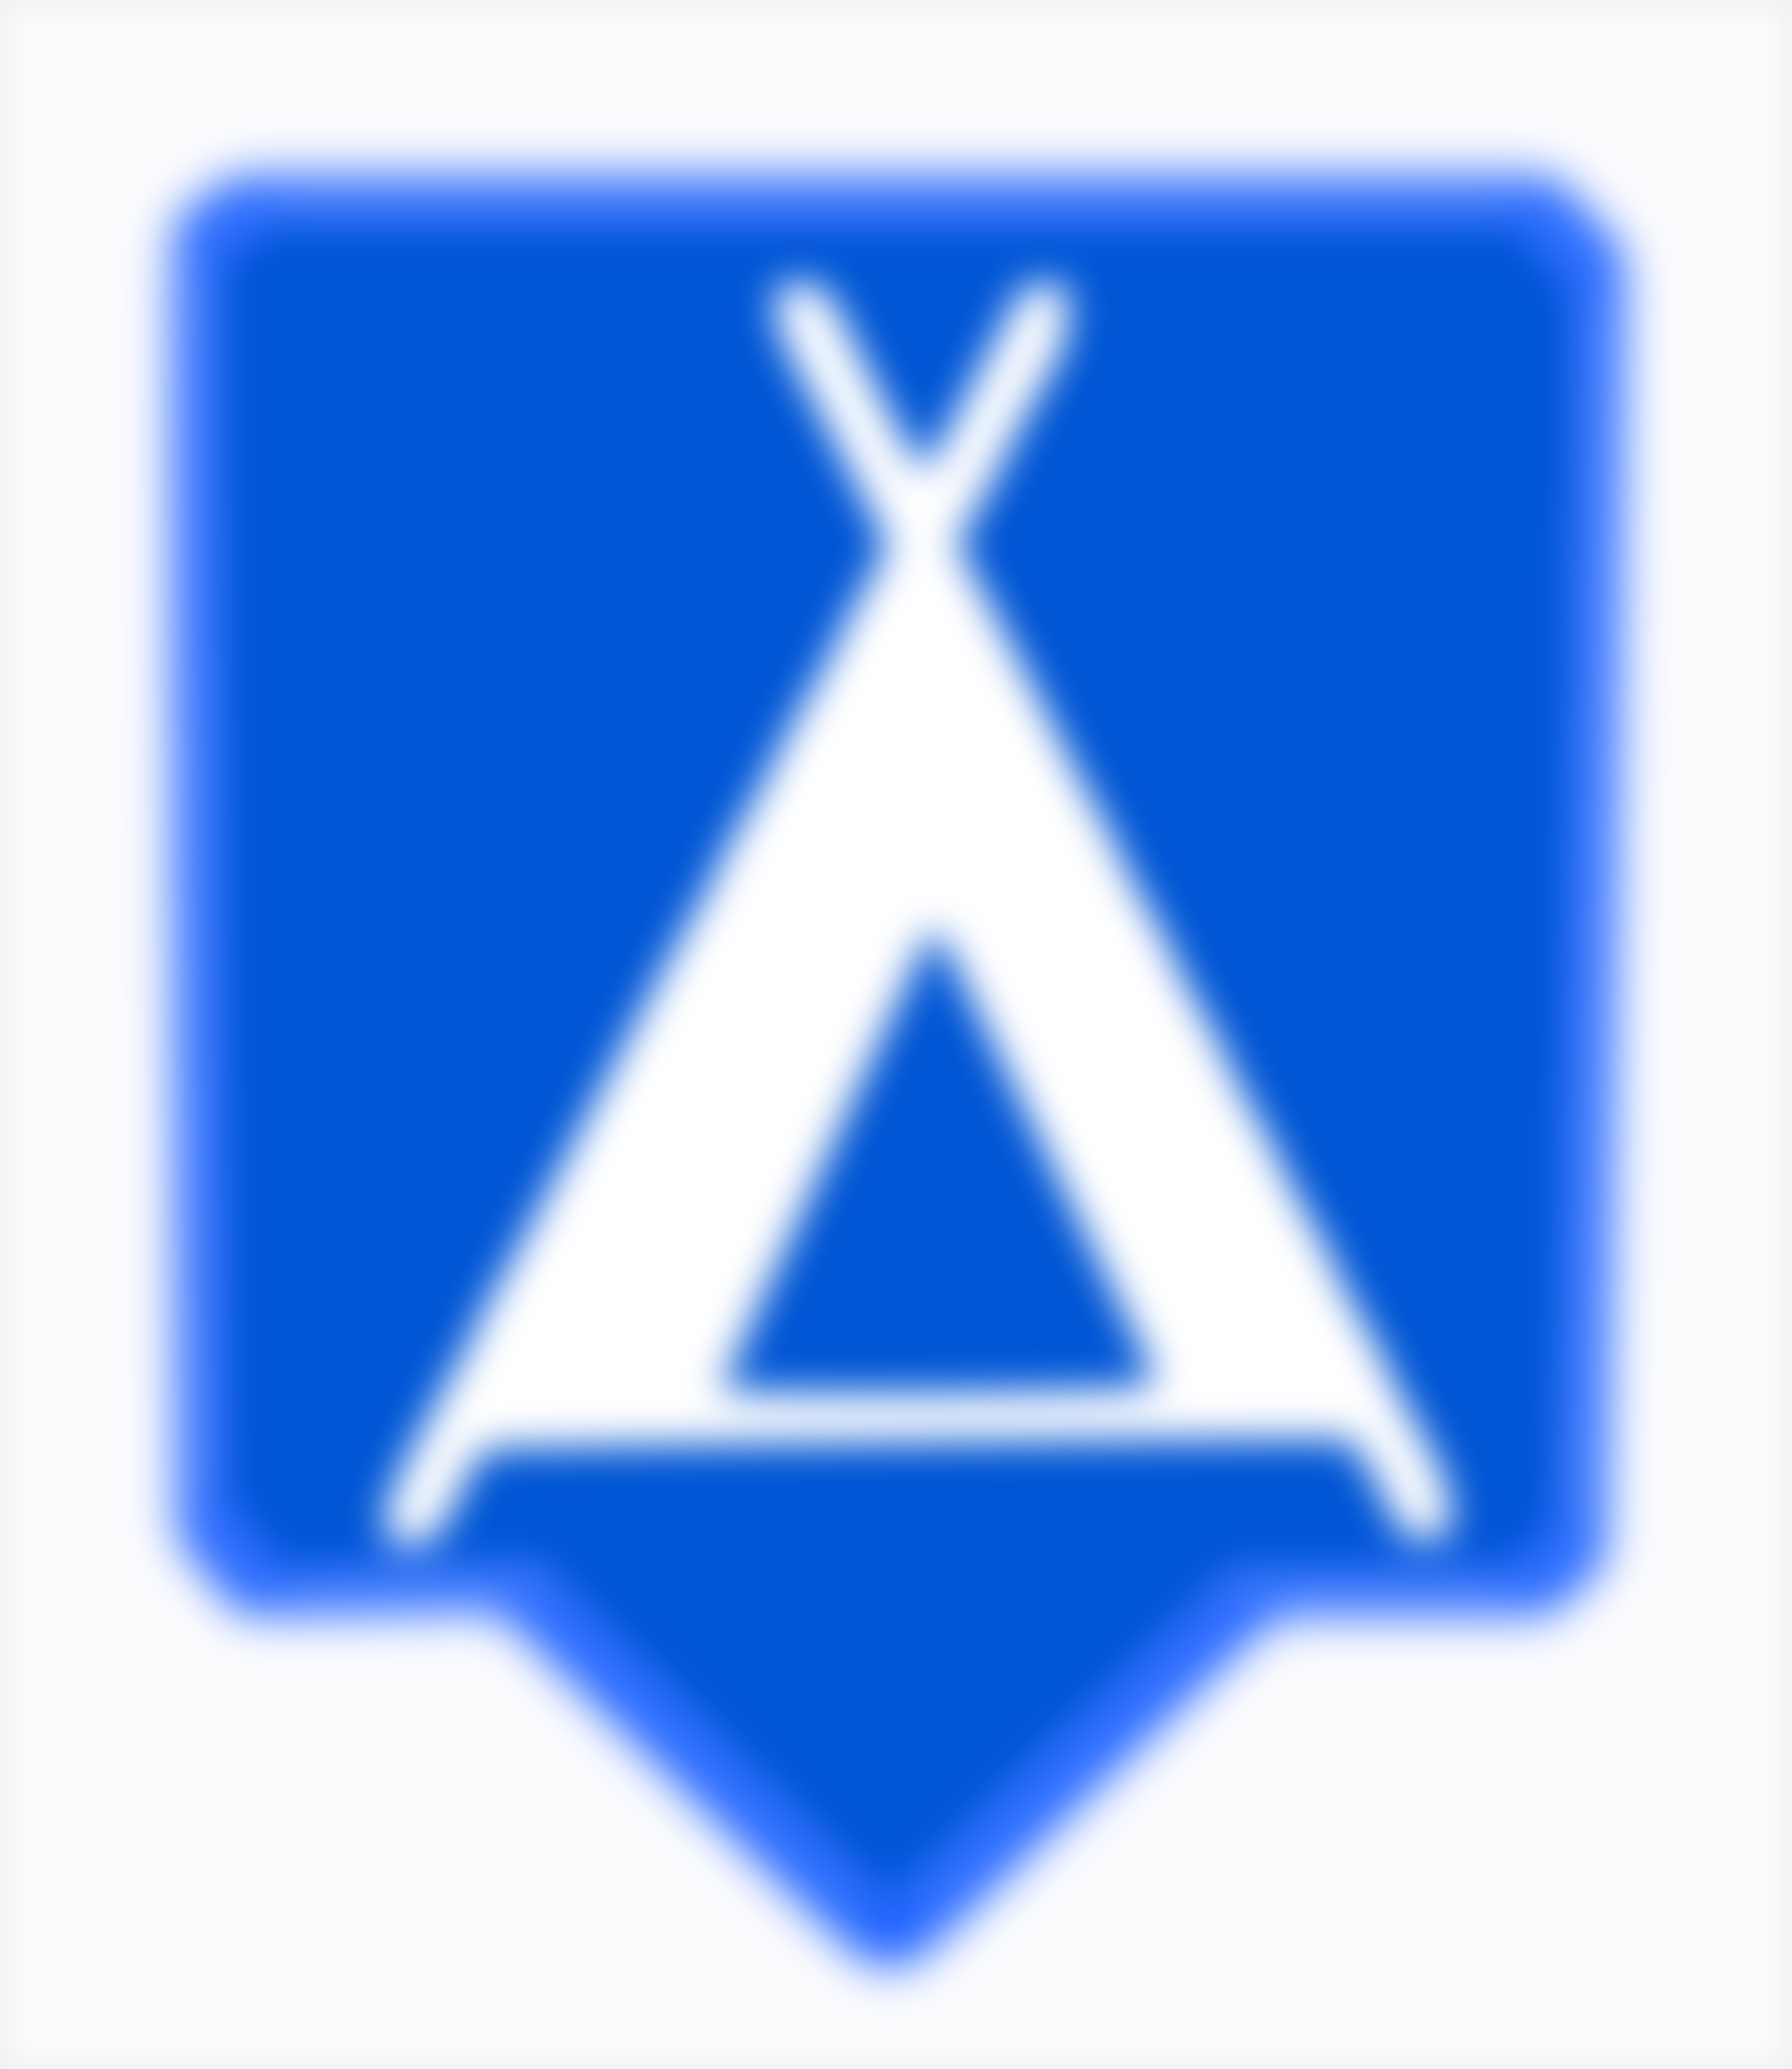
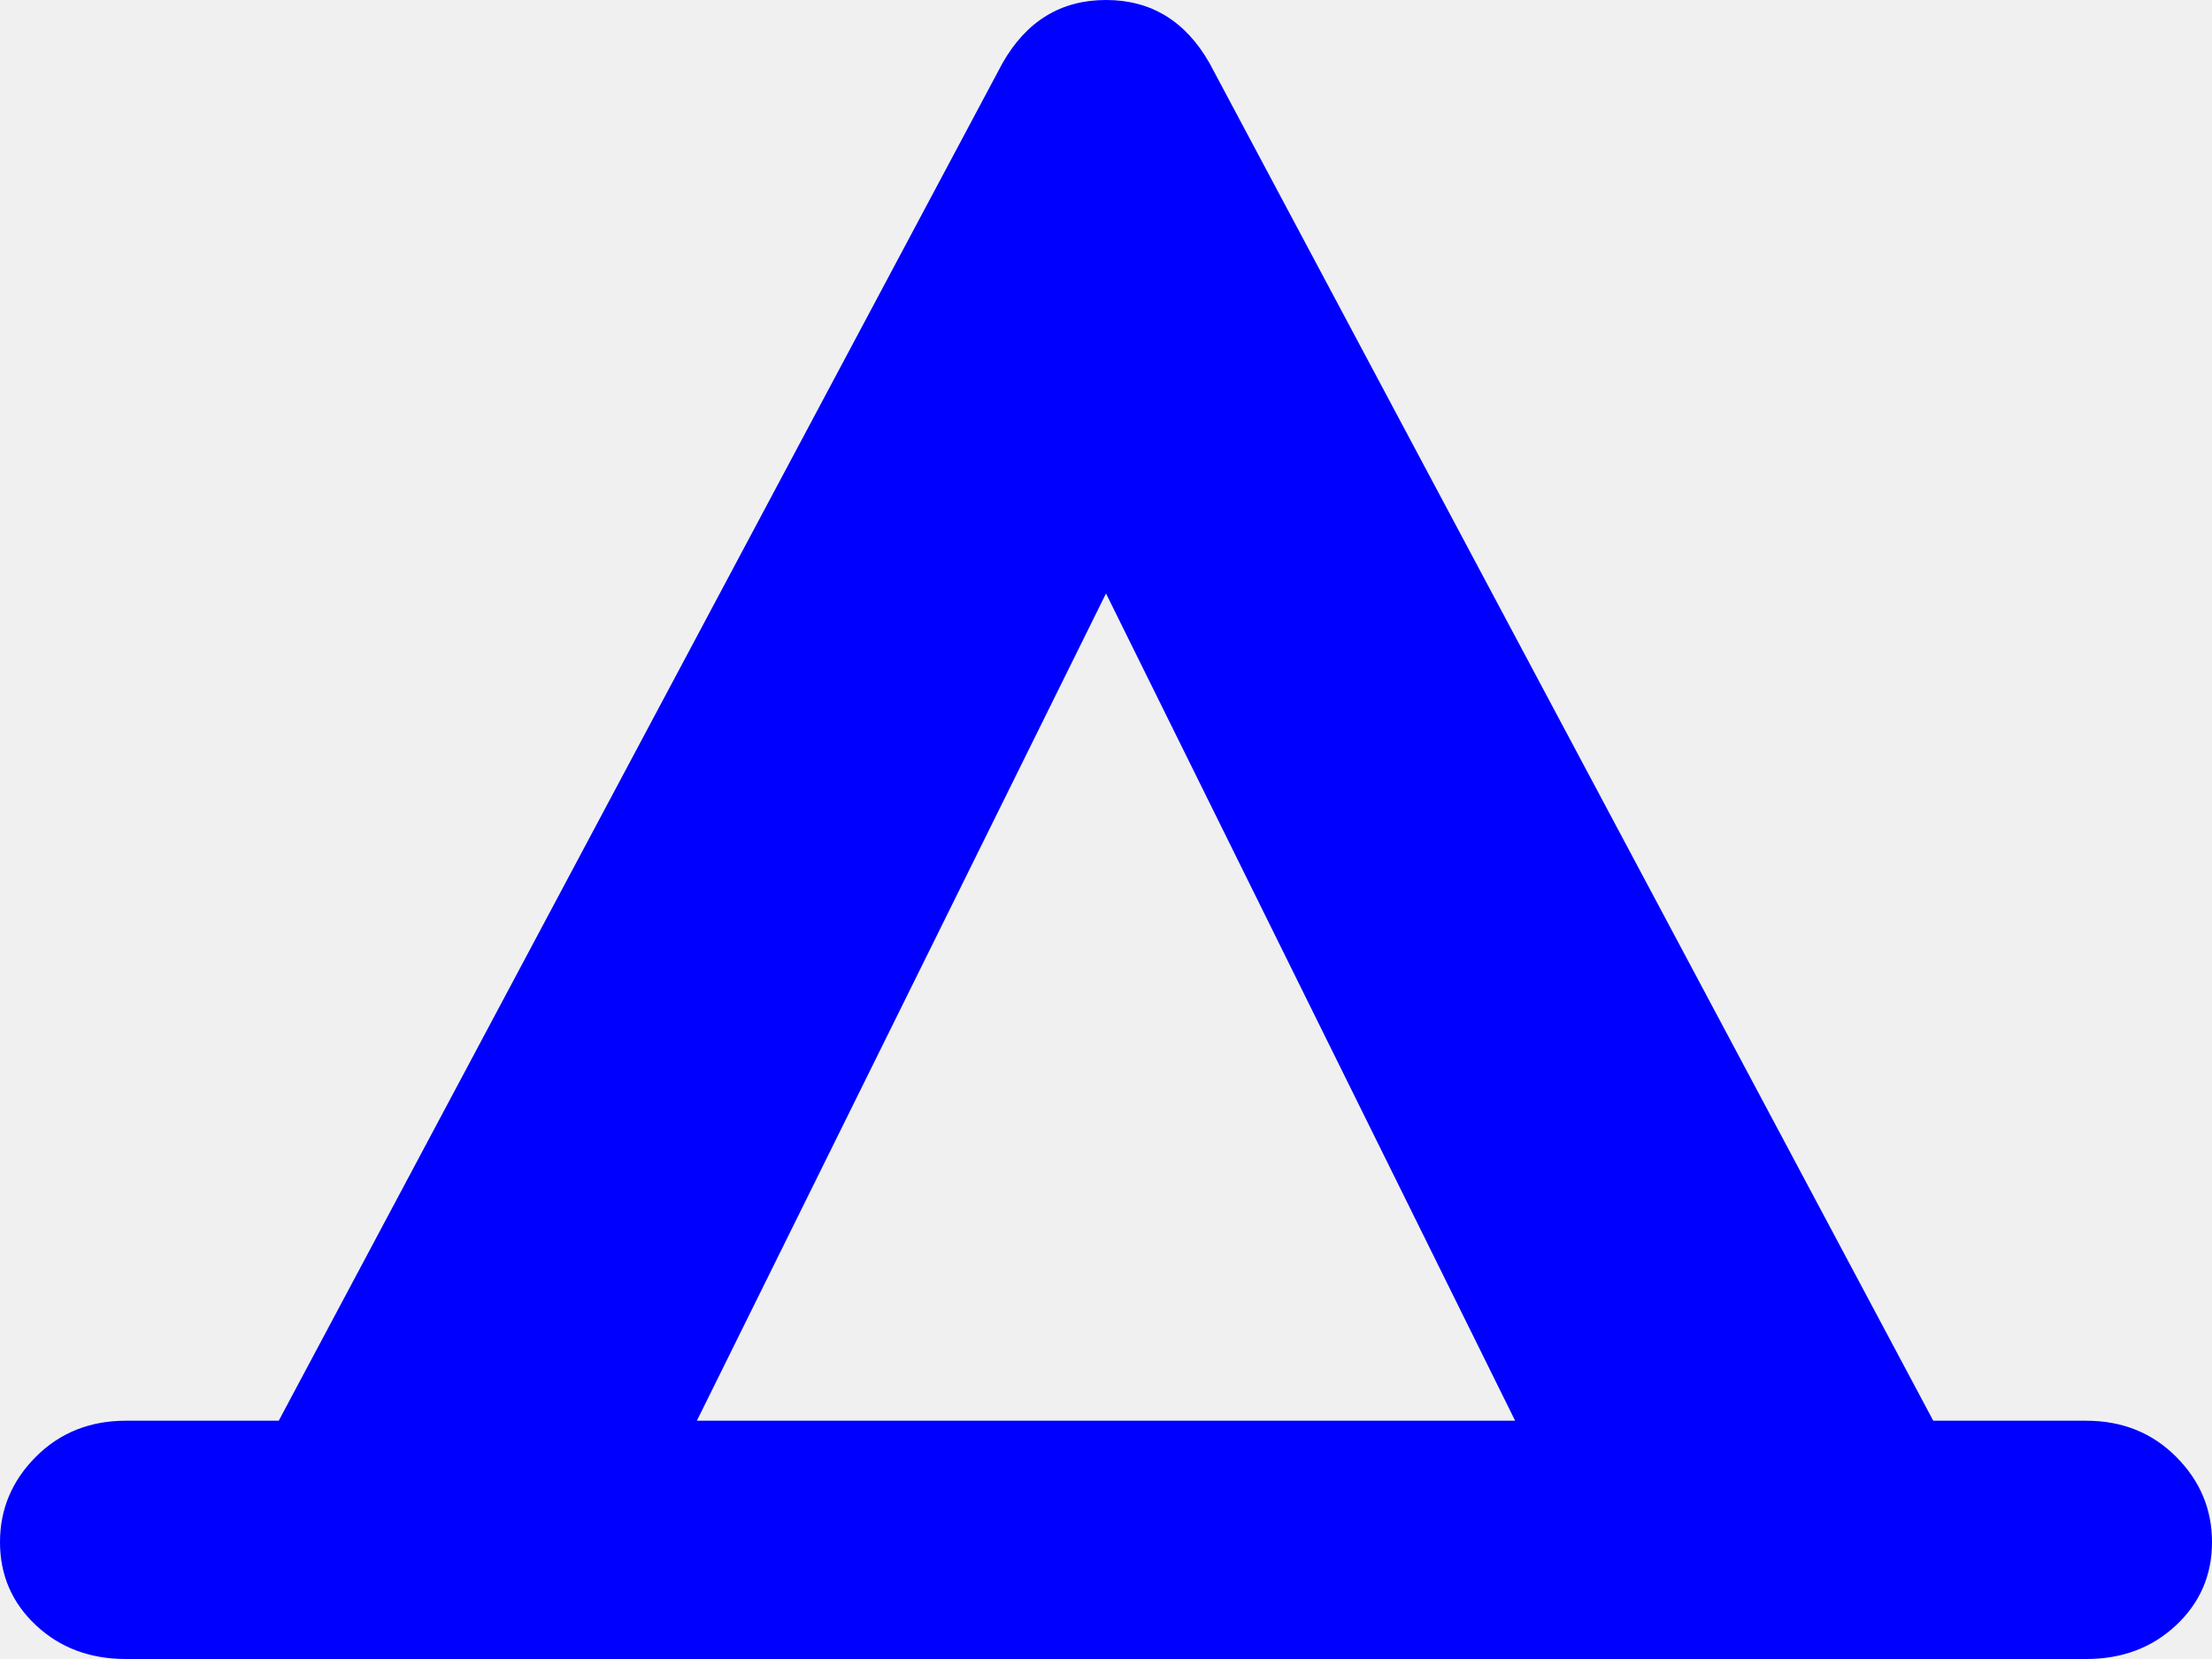
- <svg xmlns="http://www.w3.org/2000/svg" viewBox="0 0 500 577.5" height="577.5" width="500" version="1.1" id="svg3391">
-   <defs id="defs3395">
-     <filter height="1.045" y="-0.022" width="1.052" x="-0.026" id="filter6053" style="color-interpolation-filters:sRGB">
-       <feGaussianBlur id="feGaussianBlur6055" stdDeviation="5.388" />
-     </filter>
-     <filter height="1.043" y="-0.022" width="1.054" x="-0.027" id="filter6061" style="color-interpolation-filters:sRGB">
-       <feGaussianBlur id="feGaussianBlur6063" stdDeviation="4.509" />
-     </filter>
-   </defs>
-   <g style="filter:url(#filter6053)" id="g3415">
-     <path id="path3409" d="m -4.0522876e-6,288.75 0,-288.75 250,0 250,0 L 500,288.75 l 0,288.75 -250,0 -250,0 0,-288.75 z" style="fill:#fcfcfe" />
-     <path id="path3407" d="m 235,541.108 c -9.01,-8.452 -60.372,-57.975 -81.848,-78.917 l -13.777,-13.434 -36.25,0.778 -36.25,0.778 -4.634,-6.094 C 59.692,440.867 55.957,436.156 53.941,433.75 L 50.276,429.375 49.826,245.646 49.375,61.917 57.26,55.958 65.144,50 l 184.119,0 184.119,0 9.559,10.207 9.559,10.207 -0.002,8.855 c -0.002,4.871 -1.12,87.043 -2.485,182.605 l -2.482,173.75 -7.549,7.188 -7.549,7.188 -38.157,0 -38.157,0 -9.622,9.048 c -8.489,7.982 -28.391,27.21 -52.09,50.327 -40.923,39.916 -40.292,39.376 -45.973,39.365 -4.771,-0.009 -6.133,-0.782 -13.434,-7.632 z" style="fill:#0055d4" />
-     <path id="path3405" d="m 208.558,514.688 c -19.44,-18.734 -42.79,-41.278 -51.888,-50.096 l -16.543,-16.034 -34.857,0.899 c -20.008,0.516 -35.685,0.424 -36.8,-0.216 -1.853,-1.064 -9.824,-10.423 -15.505,-18.205 L 50.307,427.393 49.374,247.028 C 48.66,109.008 48.788,66.015 49.92,63.899 50.734,62.379 54.803,58.629 58.962,55.567 L 66.525,50 l 182.822,0 182.822,0 9.504,9.948 c 5.227,5.471 9.83,11.248 10.229,12.838 1.191,4.745 -4.33,359.745 -5.632,362.179 -0.648,1.211 -4.338,5.089 -8.199,8.619 L 431.049,450 l -38.055,0 -38.055,0 -19.265,18.438 c -10.596,10.141 -33.621,32.359 -51.167,49.375 -29.263,28.378 -32.262,30.938 -36.252,30.938 -3.995,0 -7.231,-2.776 -39.695,-34.062 z m 42.284,14.707 c 1.457,-1.02 5.698,-4.817 9.425,-8.438 3.727,-3.62 16.902,-16.426 29.277,-28.457 12.375,-12.031 29.931,-29.047 39.012,-37.812 l 16.511,-15.938 37.989,0 37.989,0 6.638,-5.666 c 3.651,-3.116 7.059,-6.419 7.574,-7.34 0.515,-0.921 2.055,-78.656 3.421,-172.745 2.131,-146.737 2.235,-171.431 0.735,-173.598 -0.962,-1.39 -5.057,-6.042 -9.1,-10.339 l -7.351,-7.812 -173.277,0 -173.277,0 -7.893,5.405 -7.893,5.405 0.409,173.033 0.409,173.033 2.639,3.75 c 1.451,2.062 5.165,6.696 8.253,10.296 l 5.614,6.546 35.713,-0.752 35.713,-0.752 10.625,10.19 c 5.844,5.604 22.688,21.841 37.432,36.081 14.744,14.241 31.9,30.811 38.125,36.822 6.225,6.012 11.615,10.934 11.977,10.938 0.363,0.004 1.851,-0.828 3.308,-1.848 z M 108.333,430.417 C 107.875,429.958 107.5,427.198 107.5,424.283 c 0,-4.101 1.943,-9.076 8.586,-21.979 4.722,-9.173 10.347,-19.656 12.5,-23.296 2.153,-3.64 3.914,-7.175 3.914,-7.856 0,-0.681 2.629,-5.859 5.842,-11.508 5.311,-9.336 10.851,-19.81 27.908,-52.769 17.057,-32.959 22.597,-43.433 27.908,-52.769 C 197.371,248.458 200,243.327 200,242.704 c 0,-0.623 3.155,-6.69 7.012,-13.481 3.856,-6.791 8.282,-15.16 9.835,-18.598 1.553,-3.438 5.991,-11.806 9.863,-18.598 3.872,-6.791 7.04,-12.832 7.04,-13.424 0,-0.592 3.15,-6.716 7,-13.608 l 7,-12.531 -6.814,-13.419 C 237.187,131.664 230.073,117.8 225.125,108.235 217.229,92.971 216.175,90.144 216.502,85.11 L 216.875,79.375 l 5.807,-0.376 c 6.82,-0.441 7.716,0.509 15.677,16.626 11.841,23.97 17.952,35 19.392,35 0.85,0 4.699,-6.188 8.555,-13.75 3.855,-7.562 9.853,-19.094 13.328,-25.625 l 6.318,-11.875 6.086,0 6.086,0 -0.128,8.125 c -0.119,7.533 -0.675,9.082 -7.627,21.25 -4.124,7.219 -8.654,15.749 -10.066,18.956 -1.412,3.207 -4.963,9.932 -7.891,14.946 l -5.323,9.115 3.432,6.304 c 6.492,11.927 22.491,42.565 26.139,50.054 2.009,4.125 6.395,12.348 9.747,18.273 3.352,5.925 6.095,11.354 6.095,12.063 0,0.709 3.375,7.172 7.5,14.361 4.125,7.189 7.5,13.643 7.5,14.342 0,0.699 3.375,7.227 7.5,14.508 4.125,7.28 7.5,13.778 7.5,14.439 0,0.661 3.375,7.147 7.5,14.413 4.125,7.266 7.5,13.735 7.5,14.375 0,0.64 3.375,7.109 7.5,14.375 4.125,7.266 7.5,13.78 7.5,14.477 0,0.696 3.375,7.211 7.5,14.477 4.125,7.266 7.5,13.735 7.5,14.375 0,0.64 3.253,6.926 7.23,13.969 8.452,14.968 10.613,20.945 10.053,27.805 l -0.408,5 -6.177,0 -6.177,0 -6.802,-13.368 c -3.741,-7.352 -7.668,-13.7 -8.725,-14.105 -2.17,-0.833 -235.682,1.565 -239.719,2.462 -1.45,0.322 -3.612,2.663 -4.889,5.294 -10.036,20.679 -10.771,21.592 -17.388,21.592 -2.932,0 -5.707,-0.375 -6.165,-0.833 z m 213.07,-43.819 c 1.202,-1.203 -0.344,-5.32 -7.278,-19.375 -4.843,-9.816 -12.6,-25.722 -17.239,-35.347 -4.639,-9.625 -12.263,-25.375 -16.944,-35 -4.68,-9.625 -10.605,-21.859 -13.166,-27.188 -2.561,-5.328 -5.347,-9.688 -6.19,-9.688 -0.843,0 -2.232,1.828 -3.086,4.062 -1.467,3.836 -6.068,14.036 -9.446,20.938 -0.841,1.719 -8.403,18.312 -16.804,36.875 -8.401,18.562 -16.001,35.156 -16.888,36.875 -0.887,1.719 -3.138,6.781 -5.002,11.25 -1.864,4.469 -4.458,9.996 -5.764,12.283 -1.306,2.287 -2.027,4.721 -1.602,5.409 1.203,1.946 117.436,0.881 119.41,-1.095 z" style="fill:#ffffff" />
-     <path id="path3403" d="m 208.558,514.688 c -19.44,-18.734 -42.79,-41.278 -51.888,-50.096 l -16.543,-16.034 -34.857,0.899 c -20.008,0.516 -35.685,0.424 -36.8,-0.216 -1.853,-1.064 -9.824,-10.423 -15.505,-18.205 L 50.307,427.393 49.374,247.028 C 48.66,109.008 48.788,66.015 49.92,63.899 50.734,62.379 54.803,58.629 58.962,55.567 L 66.525,50 l 182.822,0 182.822,0 9.504,9.948 c 5.227,5.471 9.83,11.248 10.229,12.838 1.191,4.745 -4.33,359.745 -5.632,362.179 -0.648,1.211 -4.338,5.089 -8.199,8.619 L 431.049,450 l -38.055,0 -38.055,0 -19.265,18.438 c -10.596,10.141 -33.621,32.359 -51.167,49.375 -29.263,28.378 -32.262,30.938 -36.252,30.938 -3.995,0 -7.231,-2.776 -39.695,-34.062 z m 42.284,14.707 c 1.457,-1.02 5.698,-4.817 9.425,-8.438 3.727,-3.62 16.902,-16.426 29.277,-28.457 12.375,-12.031 29.931,-29.047 39.012,-37.812 l 16.511,-15.938 37.989,0 37.989,0 6.638,-5.666 c 3.651,-3.116 7.059,-6.419 7.574,-7.34 0.515,-0.921 2.055,-78.656 3.421,-172.745 2.131,-146.737 2.235,-171.431 0.735,-173.598 -0.962,-1.39 -5.057,-6.042 -9.1,-10.339 l -7.351,-7.812 -173.277,0 -173.277,0 -7.893,5.405 -7.893,5.405 0.409,173.033 0.409,173.033 2.639,3.75 c 1.451,2.062 5.165,6.696 8.253,10.296 l 5.614,6.546 35.713,-0.752 35.713,-0.752 10.625,10.19 c 5.844,5.604 22.688,21.841 37.432,36.081 14.744,14.241 31.9,30.811 38.125,36.822 6.225,6.012 11.615,10.934 11.977,10.938 0.363,0.004 1.851,-0.828 3.308,-1.848 z" style="fill:#004dff;filter:url(#filter6061);fill-opacity:1" />
-   </g>
+ <svg xmlns="http://www.w3.org/2000/svg" xml:space="preserve" enable-background="new 0 0 492 369" viewBox="0 0 492 369" height="369px" width="492px" y="0px" x="0px" id="Capa_1" version="1.1">
+   <defs id="defs7" />
+   <path style="fill:#0000ff" id="path3" d="M484,324c-5.333-5.333-12-8-20-8h-34L269,14c-5.333-9.333-13-14-23-14s-17.667,4.667-23,14L62,316H28  c-8,0-14.667,2.667-20,8s-8,11.667-8,19s2.667,13.5,8,18.5s12,7.5,20,7.5h50h336h50c8,0,14.667-2.5,20-7.5s8-11.167,8-18.5  C492,335.666,489.333,329.333,484,324z M155,316l91-184l91,184H155z" />
</svg>
